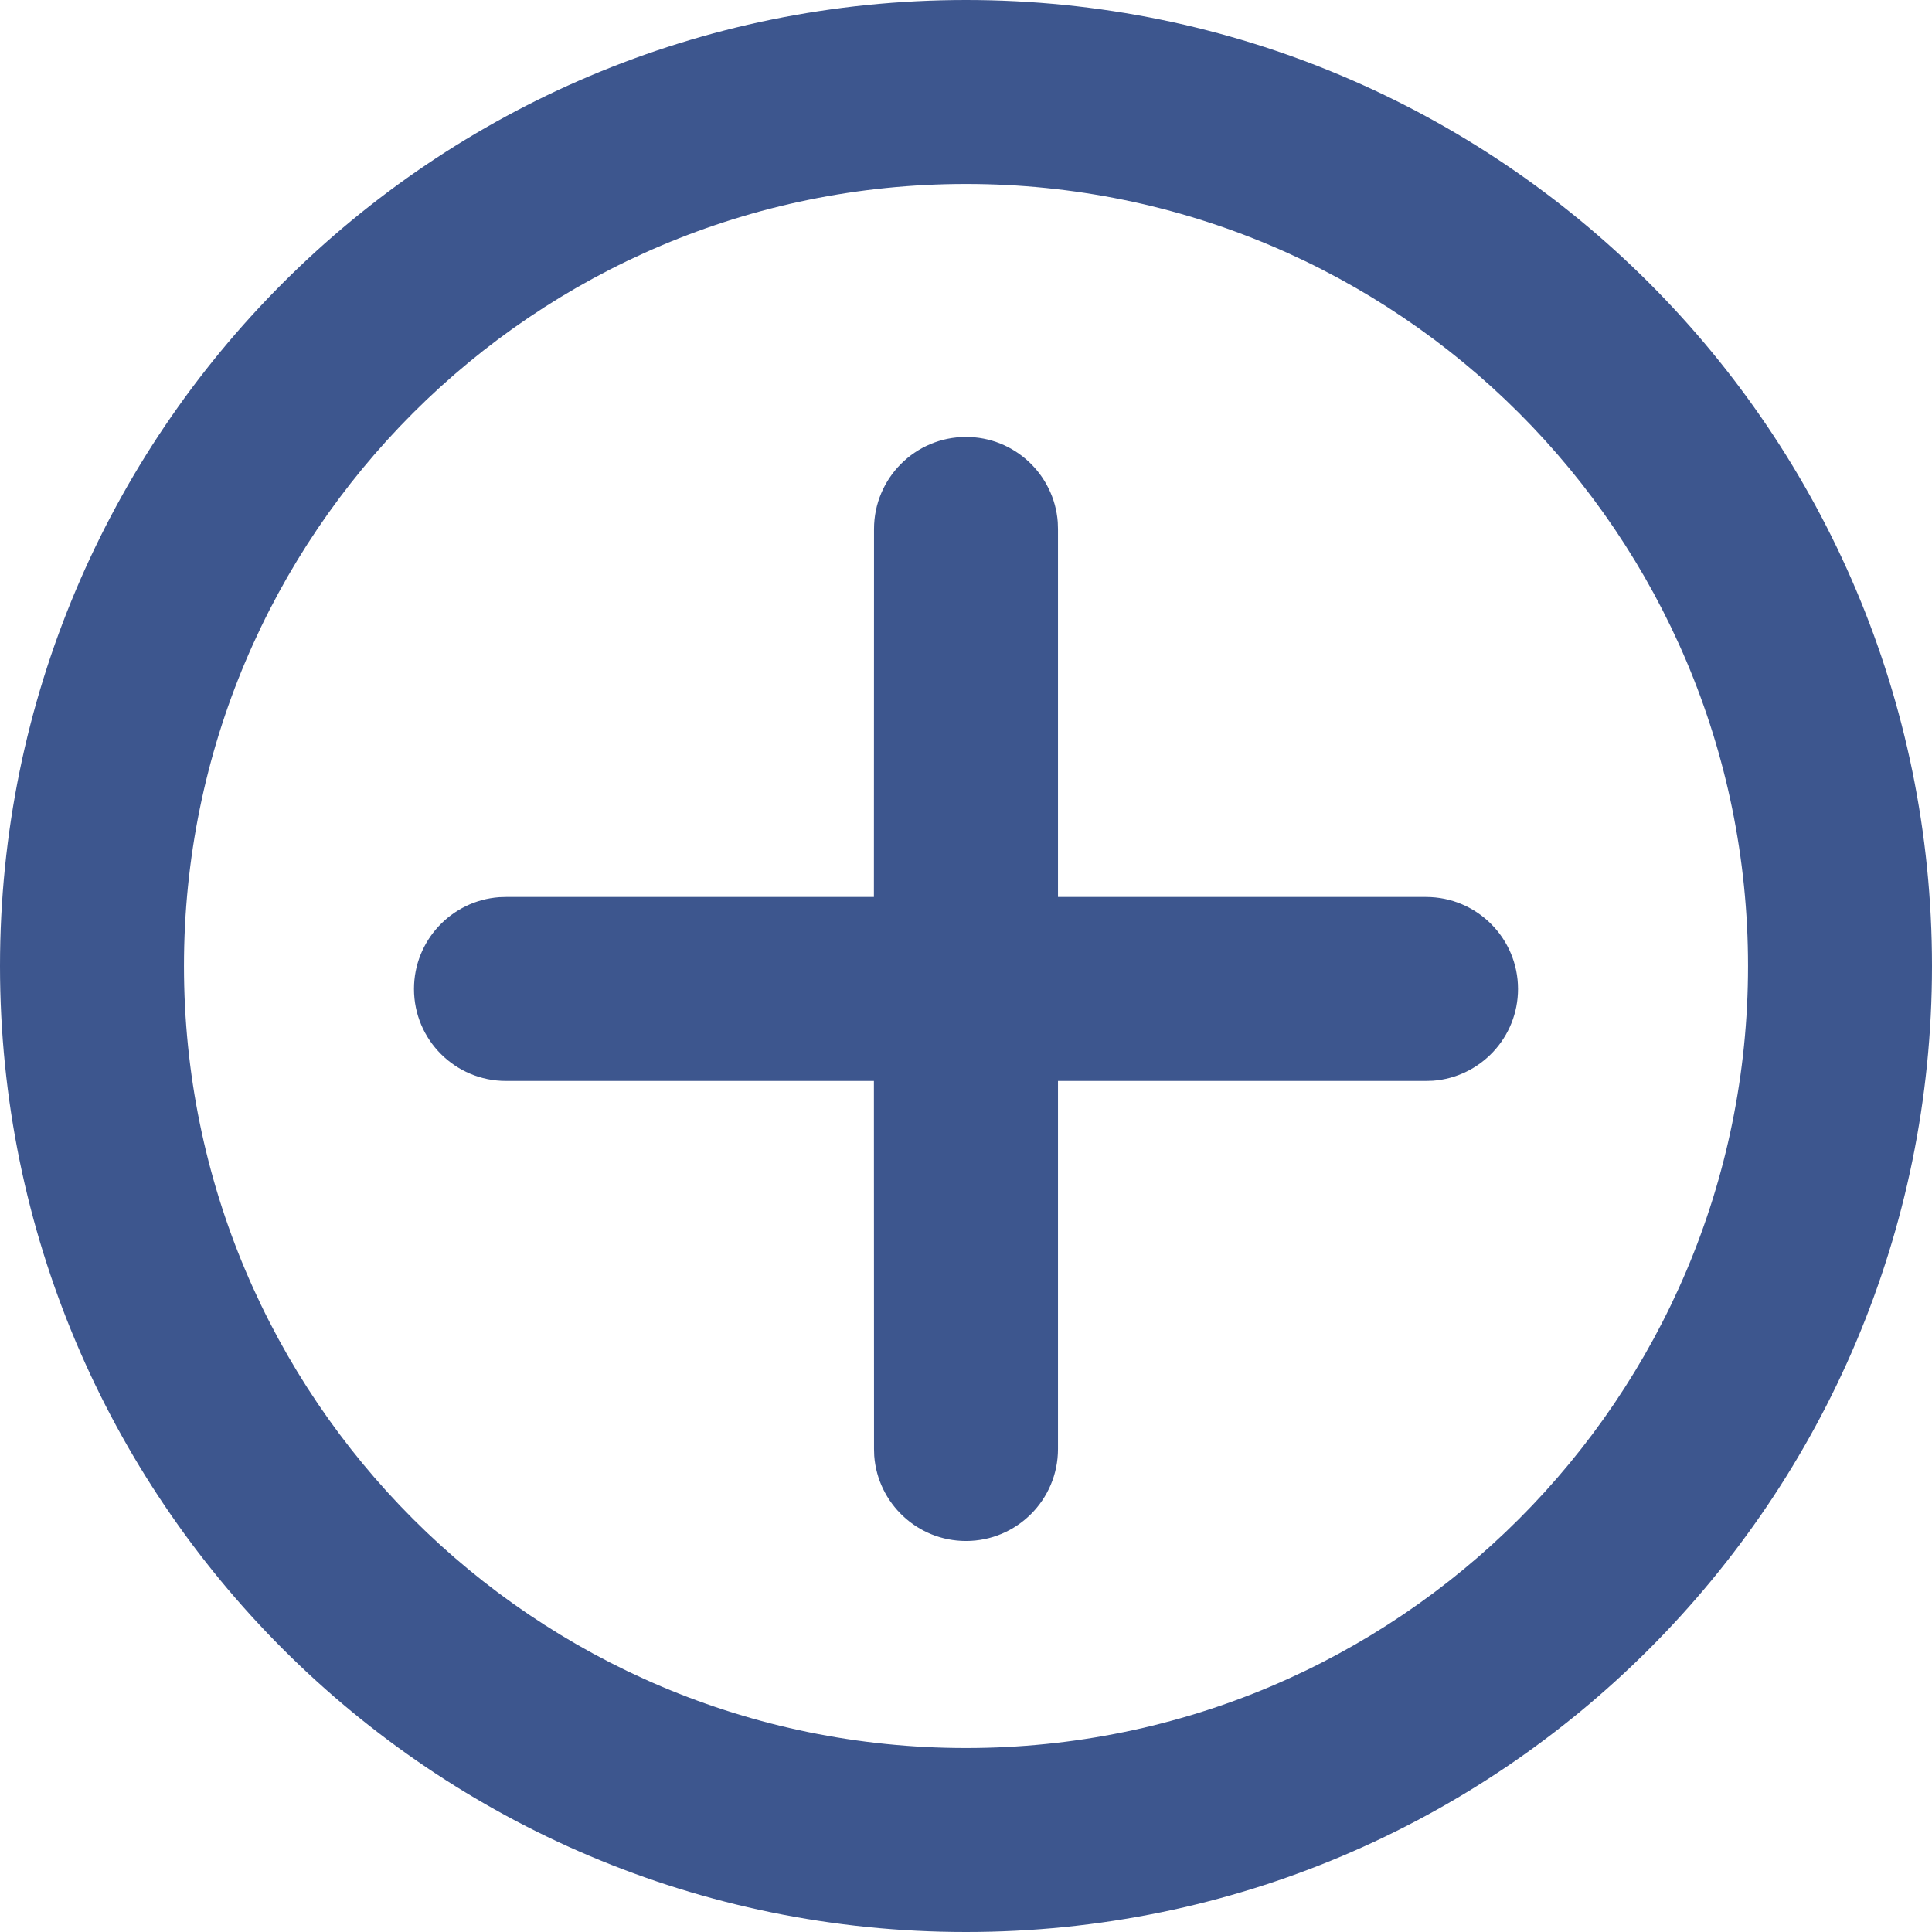
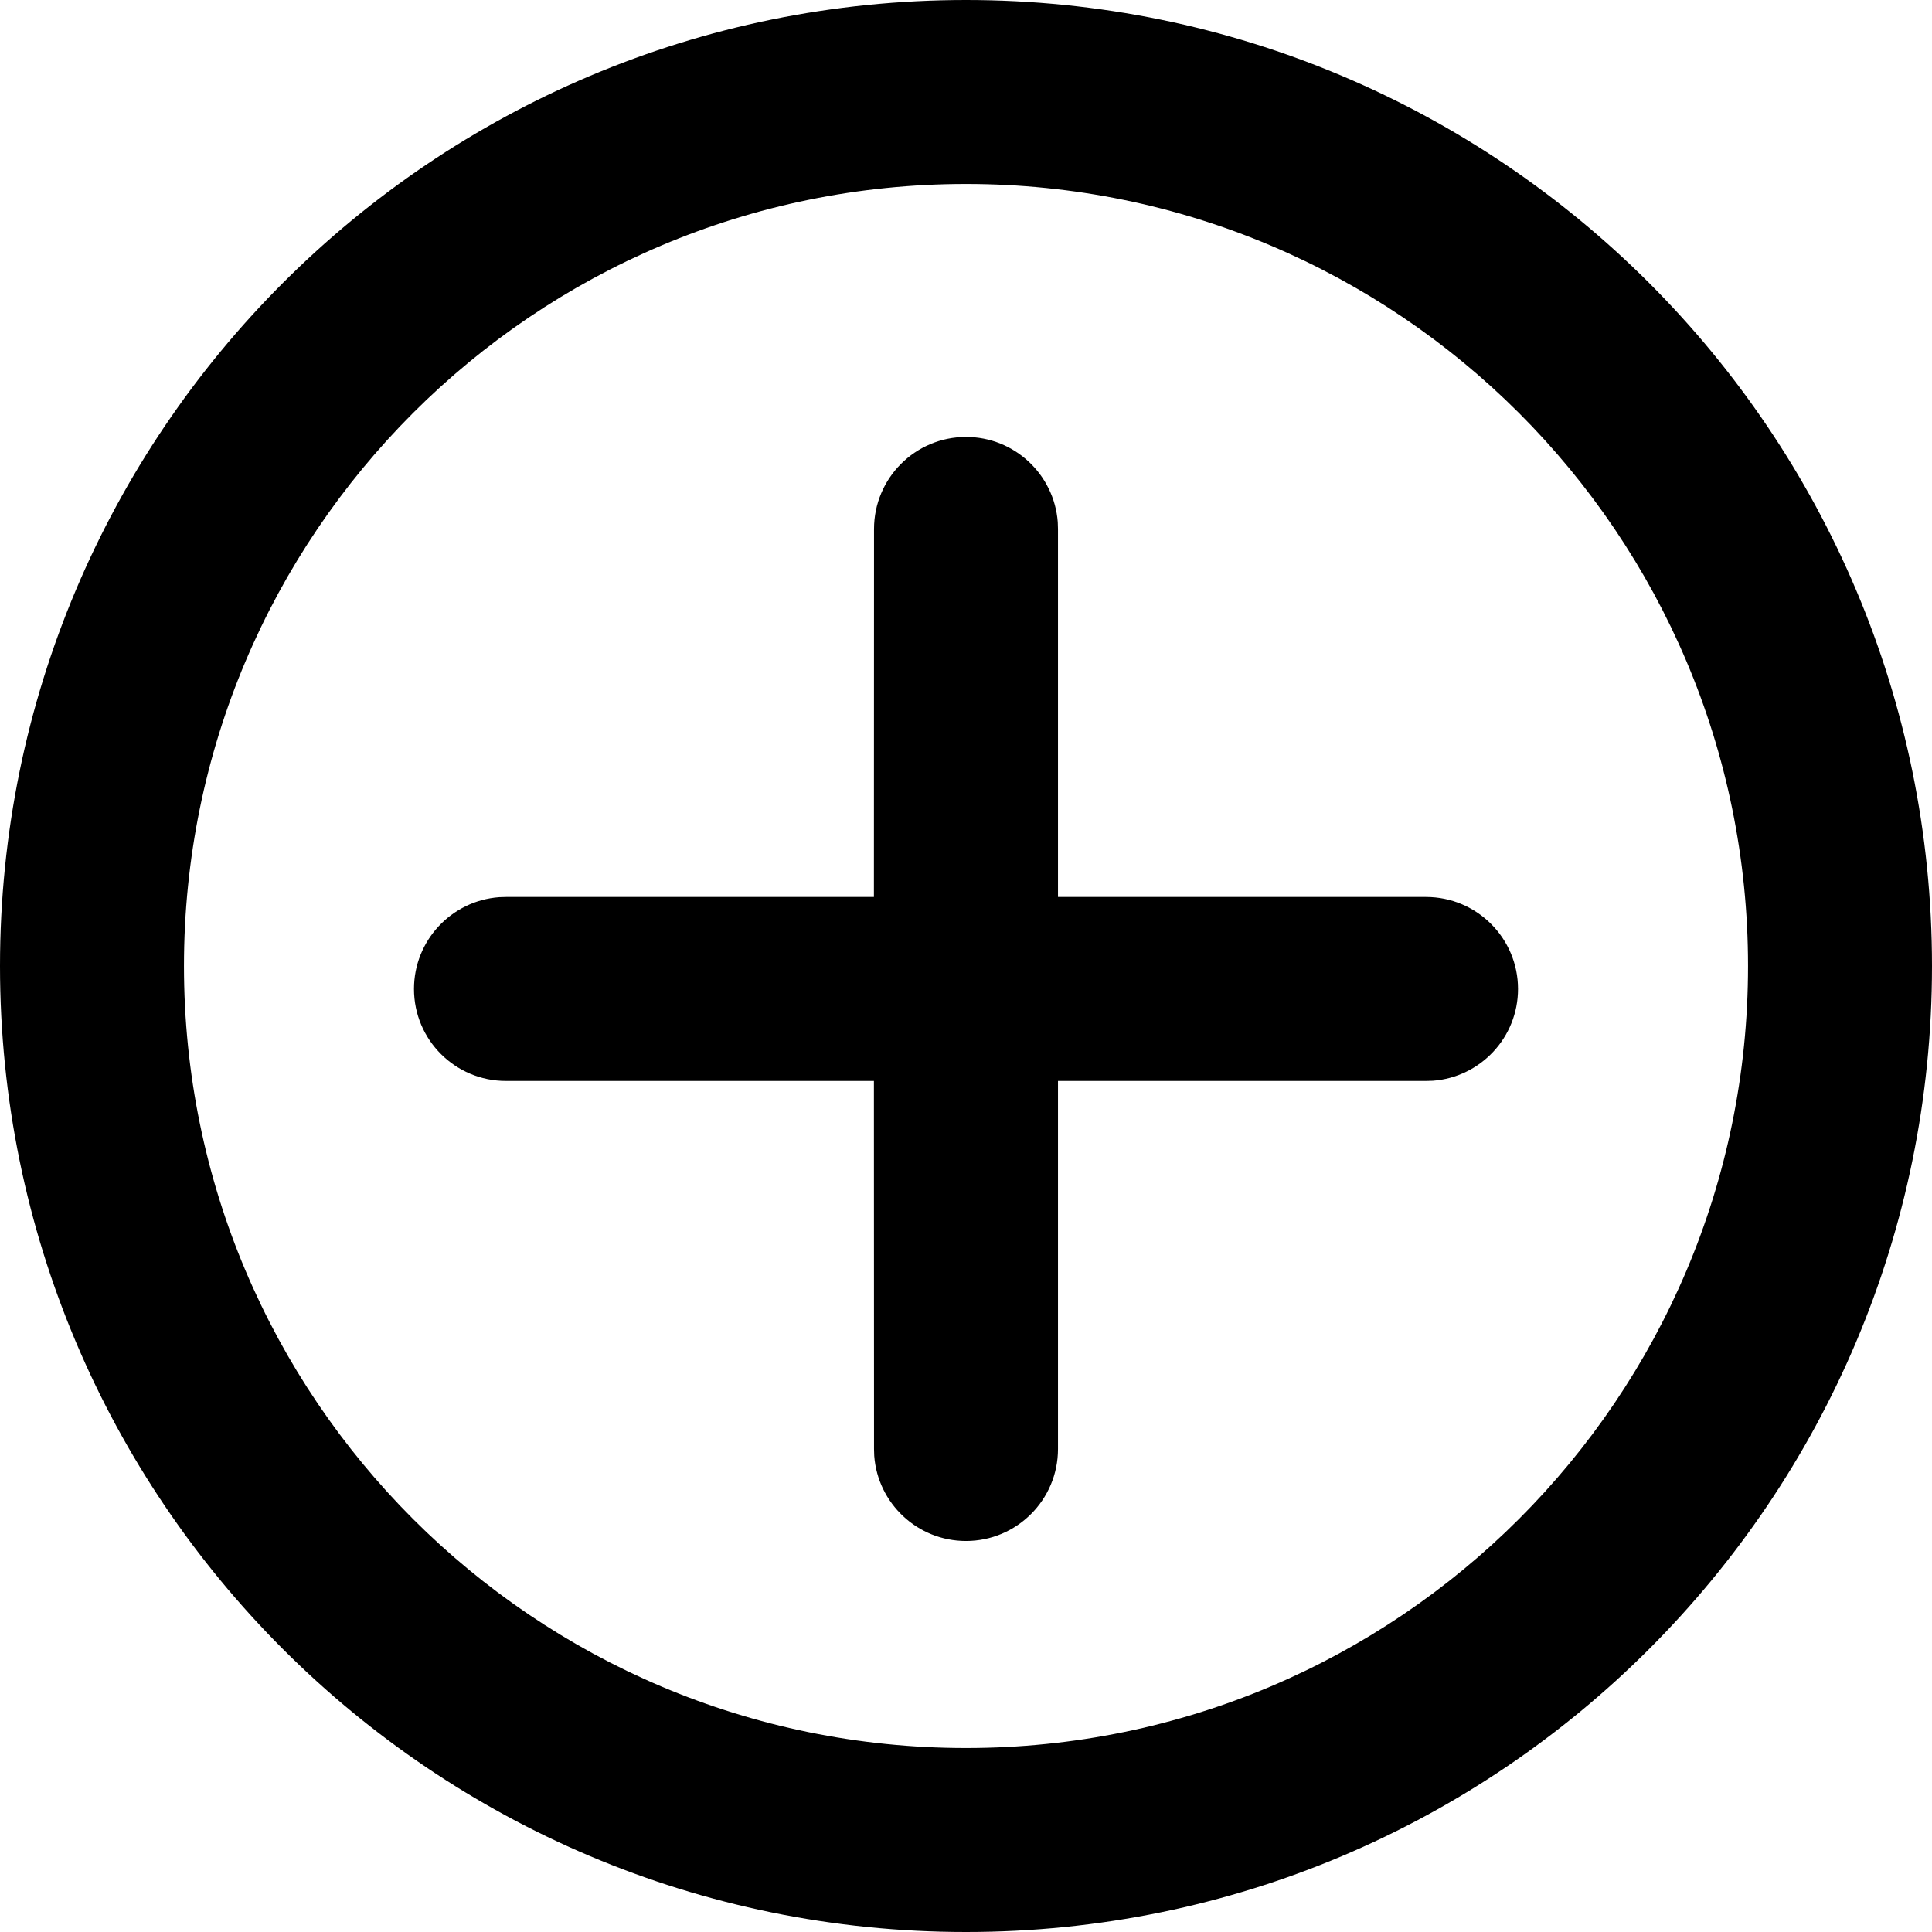
<svg xmlns="http://www.w3.org/2000/svg" width="18px" height="18px" viewBox="0 0 18 18" version="1.1">
  <link type="text/css" href="./aaStyle" />
-   <g id="资质管理" stroke="none" stroke-width="1" fill="none" fill-rule="evenodd">
-     <g transform="translate(-1308, -125)" fill="#3D568E" fill-rule="nonzero" id="编组-4">
+   <g id="资质管理" stroke="none" stroke-width="1" fill-rule="evenodd">
+     <g transform="translate(-1308, -125)" fill-rule="nonzero" id="编组-4">
      <g transform="translate(1298, 118)">
        <g id="编组-10">
          <path class="xinz" d="M19,7 C23.971,7 28,11.029 28,16 C28,20.971 23.971,25 19,25 C14.029,25 10,20.971 10,16 C10,11.029 14.029,7 19,7 Z M19,8.714 C14.976,8.714 11.714,11.976 11.714,16 C11.714,20.024 14.976,23.286 19,23.286 C23.024,23.286 26.286,20.024 26.286,16 C26.286,11.976 23.024,8.714 19,8.714 Z M19,11.071 C19.452,11.071 19.822,11.421 19.855,11.865 L19.857,11.929 L19.857,15.357 L23.286,15.357 C23.759,15.357 24.143,15.741 24.143,16.214 C24.143,16.666 23.793,17.036 23.35,17.069 L23.286,17.071 L19.857,17.071 L19.857,20.5 C19.857,20.973 19.473,21.357 19,21.357 C18.548,21.357 18.178,21.007 18.145,20.564 L18.143,20.5 L18.142,17.071 L14.714,17.071 C14.241,17.071 13.857,16.688 13.857,16.214 C13.857,15.762 14.207,15.392 14.65,15.359 L14.714,15.357 L18.142,15.357 L18.143,11.929 C18.143,11.455 18.527,11.071 19,11.071 Z" id="形状结合" />
        </g>
      </g>
    </g>
  </g>
</svg>
